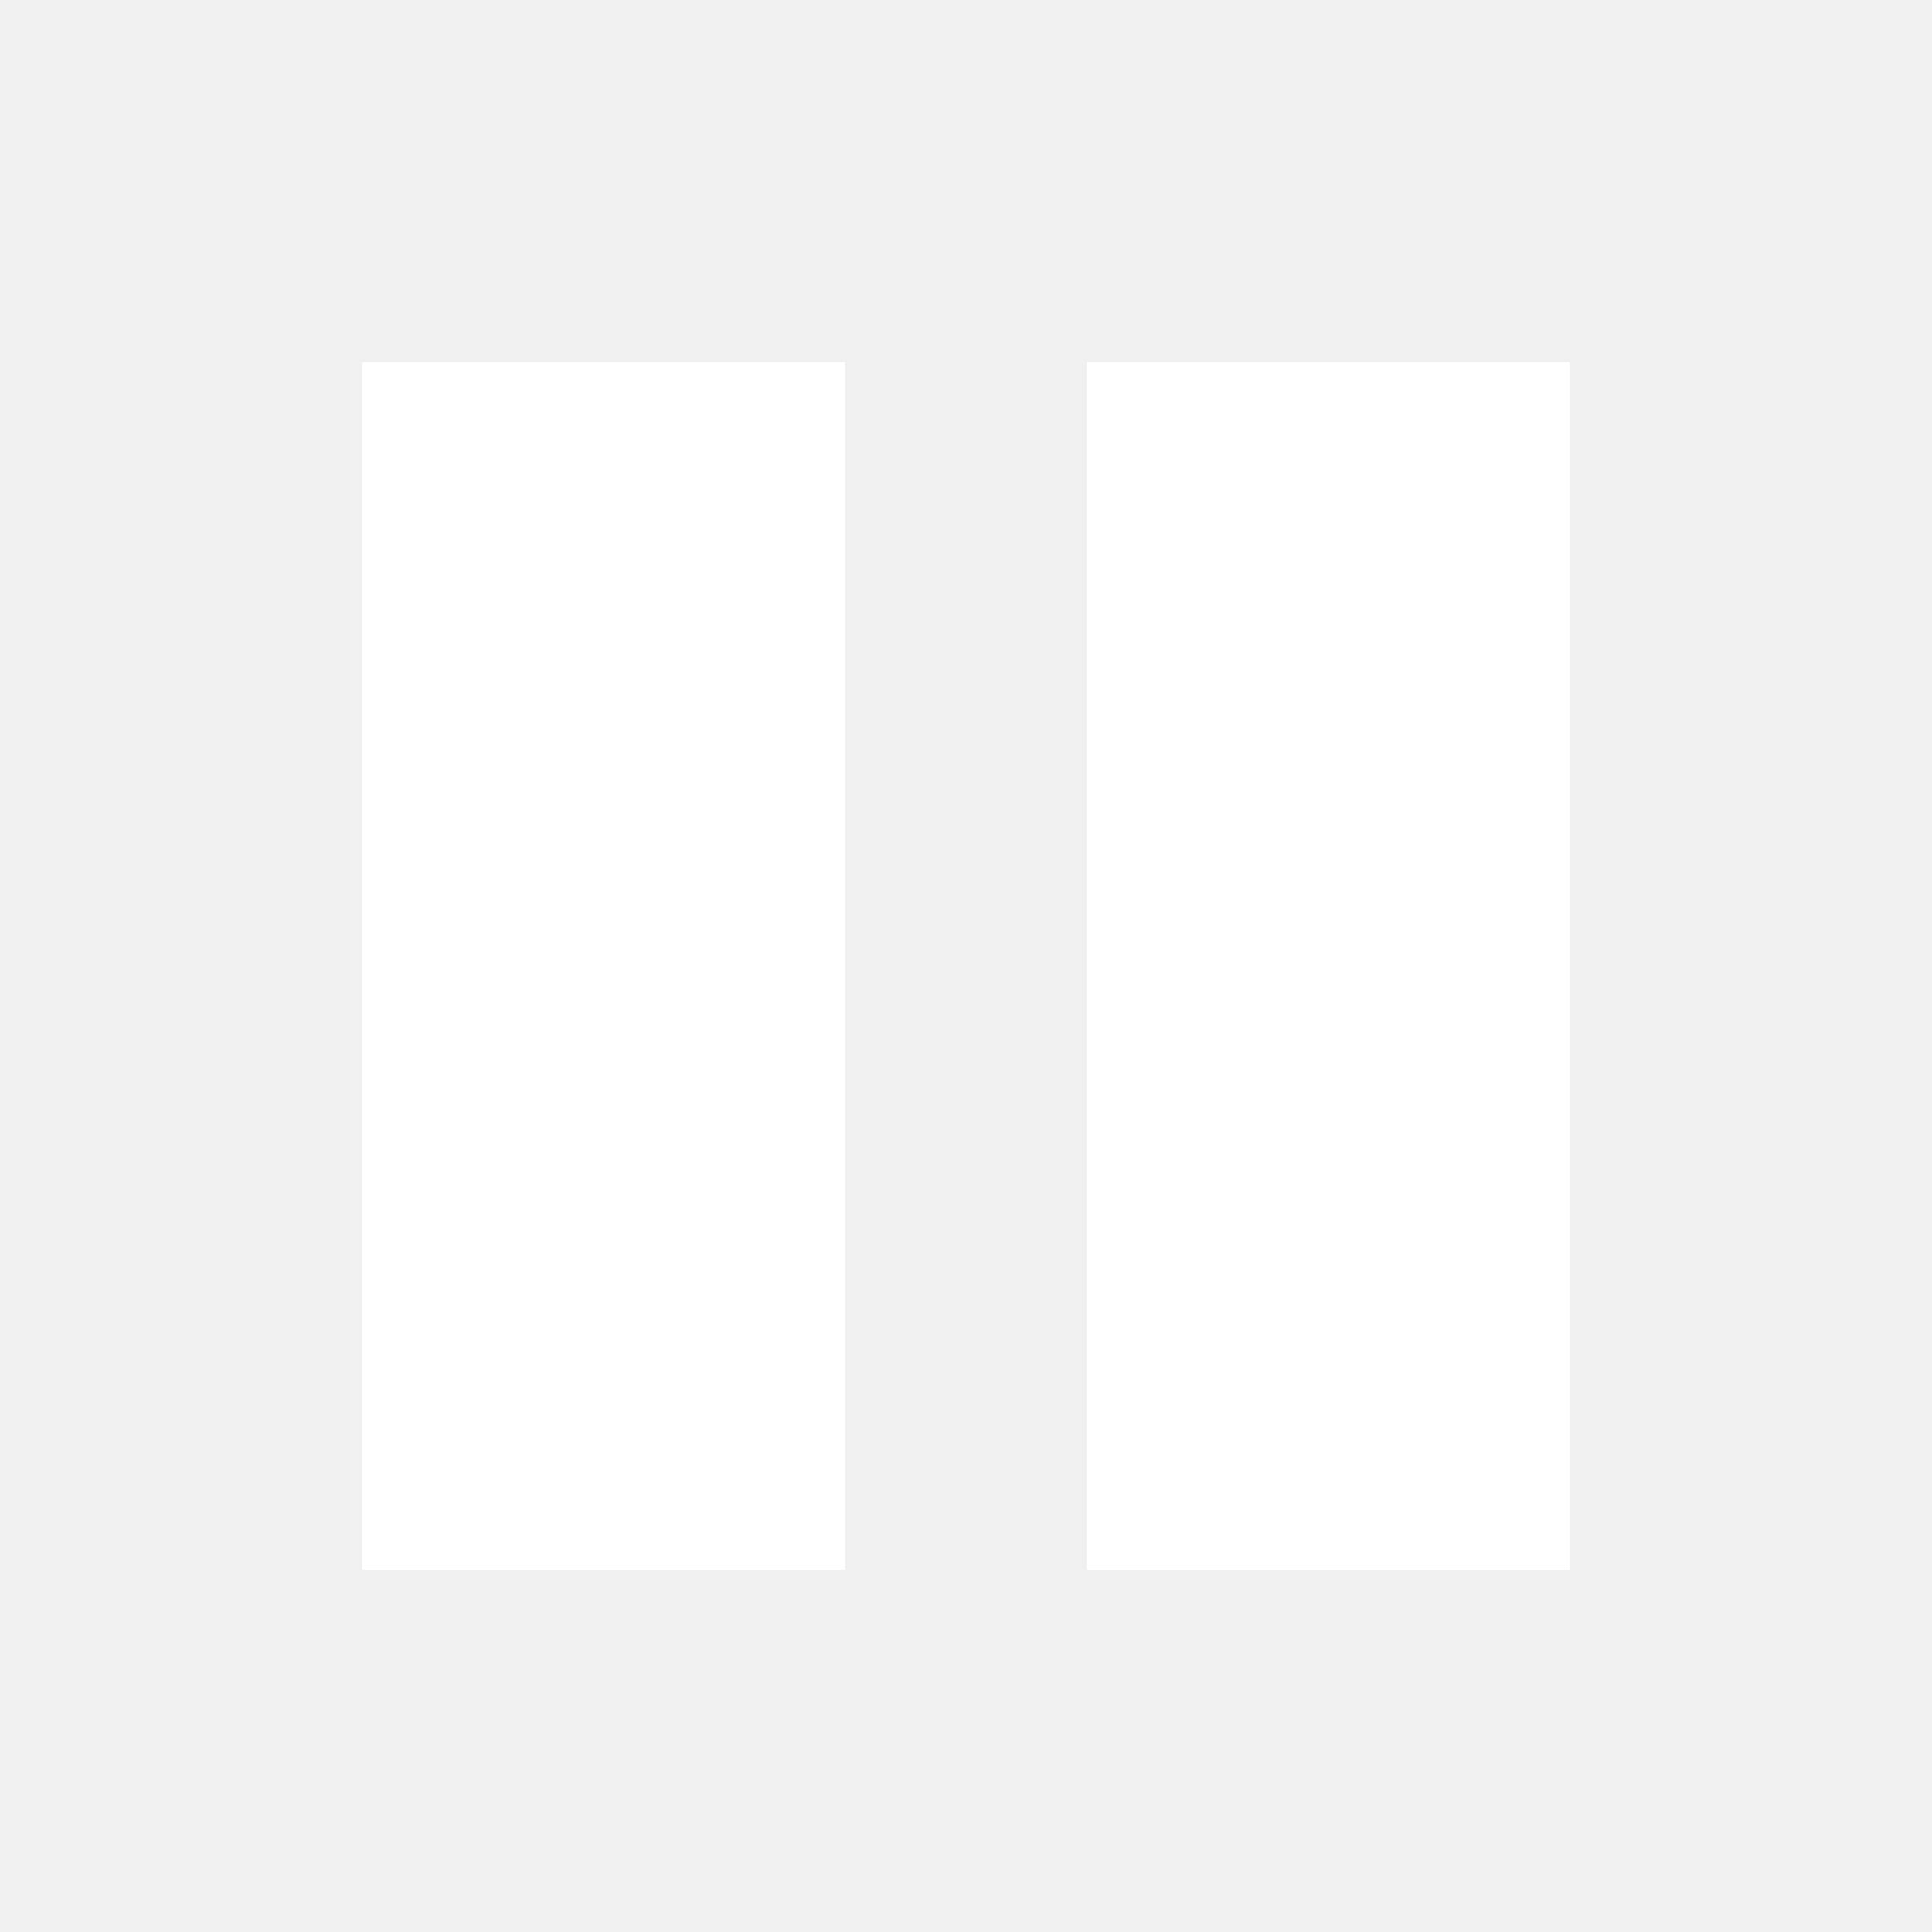
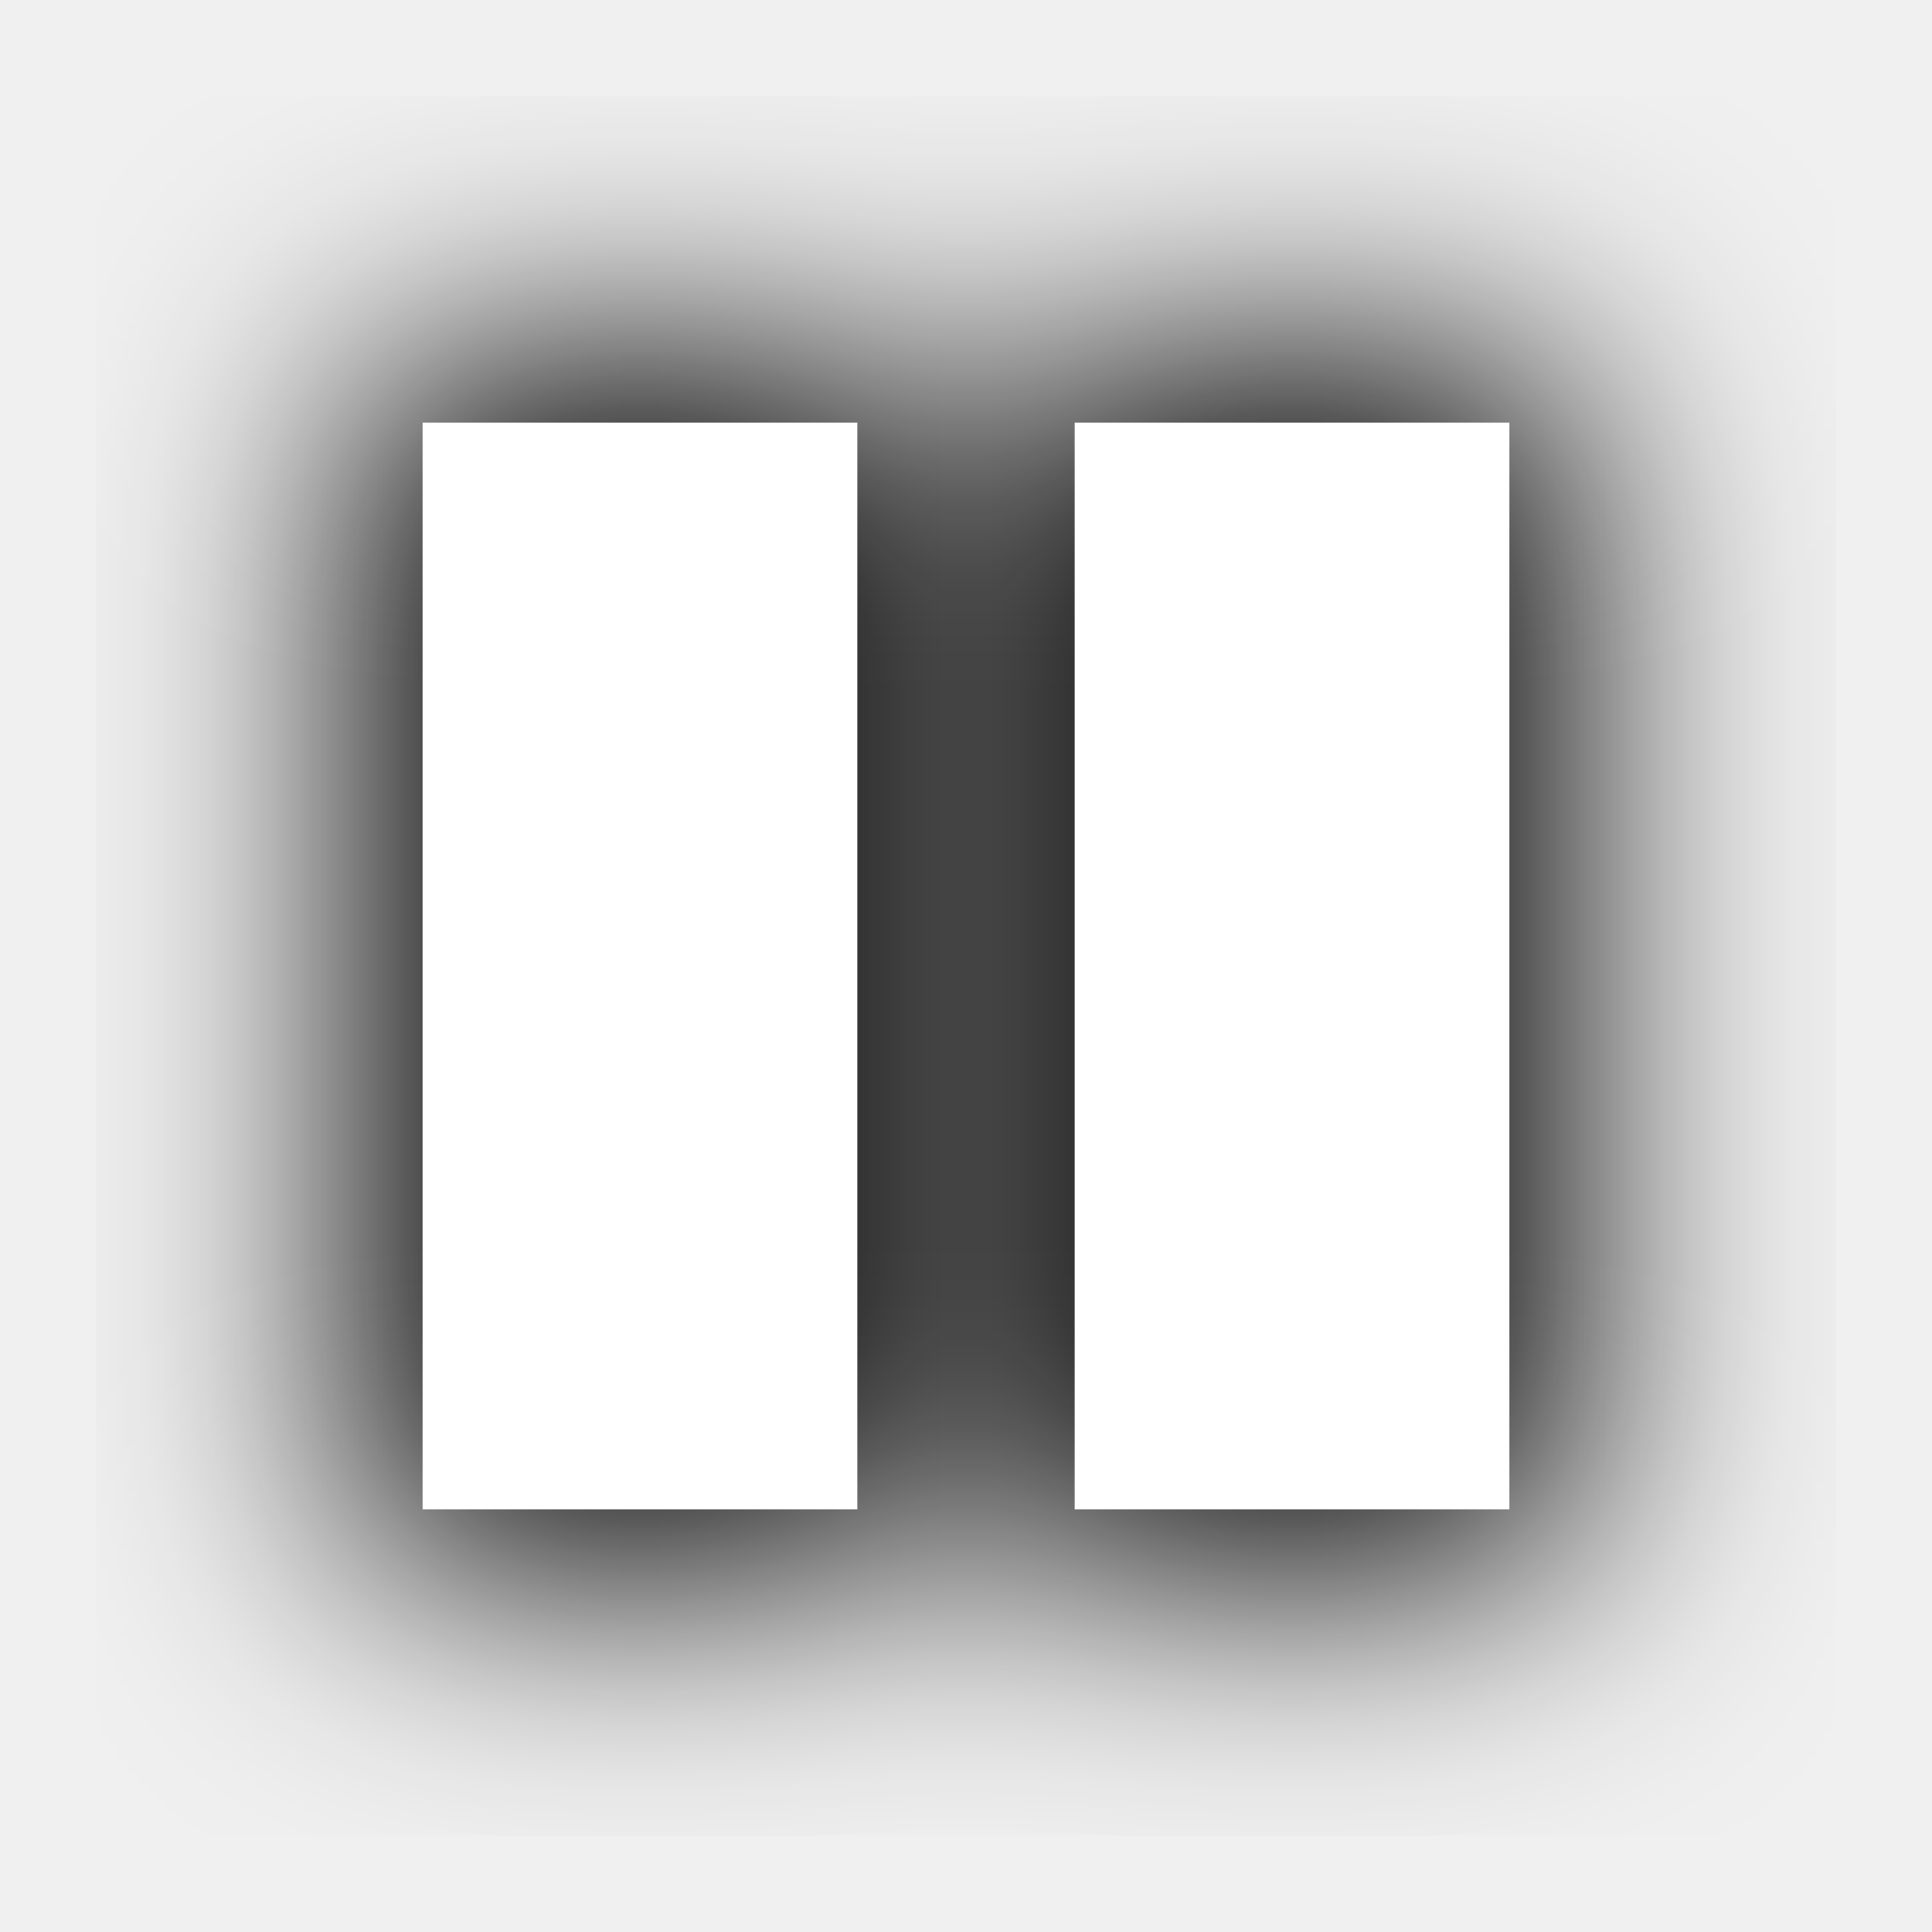
<svg xmlns="http://www.w3.org/2000/svg" height="32" width="32" version="1.1">
-   <g transform="translate(0 -1020.4)">
-     <path d="m6 1026.4v20h8v-20h-8zm12 0v20h8v-20h-8z" fill="#fff" />
+   <defs>
+     <filter id="a" style="color-interpolation-filters:sRGB" height="1.6" width="1.6" y="-.3" x="-.3">
+       <feGaussianBlur stdDeviation="2.5" />
+     </filter>
+   </defs>
+   <g transform="matrix(.9 0 0 .9 1.6 -916.76)" filter="url(#a)" stroke="#000" stroke-width="2.222">
+     <path d="m6 1026.4v20h8v-20h-8zm12 0v20h8v-20h-8z" stroke="#000" stroke-width="2.222" />
+   </g>
+   <g transform="matrix(.9 0 0 .9 1.6 -916.76)">
+     <path fill="#fff" d="m6 1026.4v20h8v-20h-8zm12 0v20h8v-20h-8z" />
  </g>
</svg>
